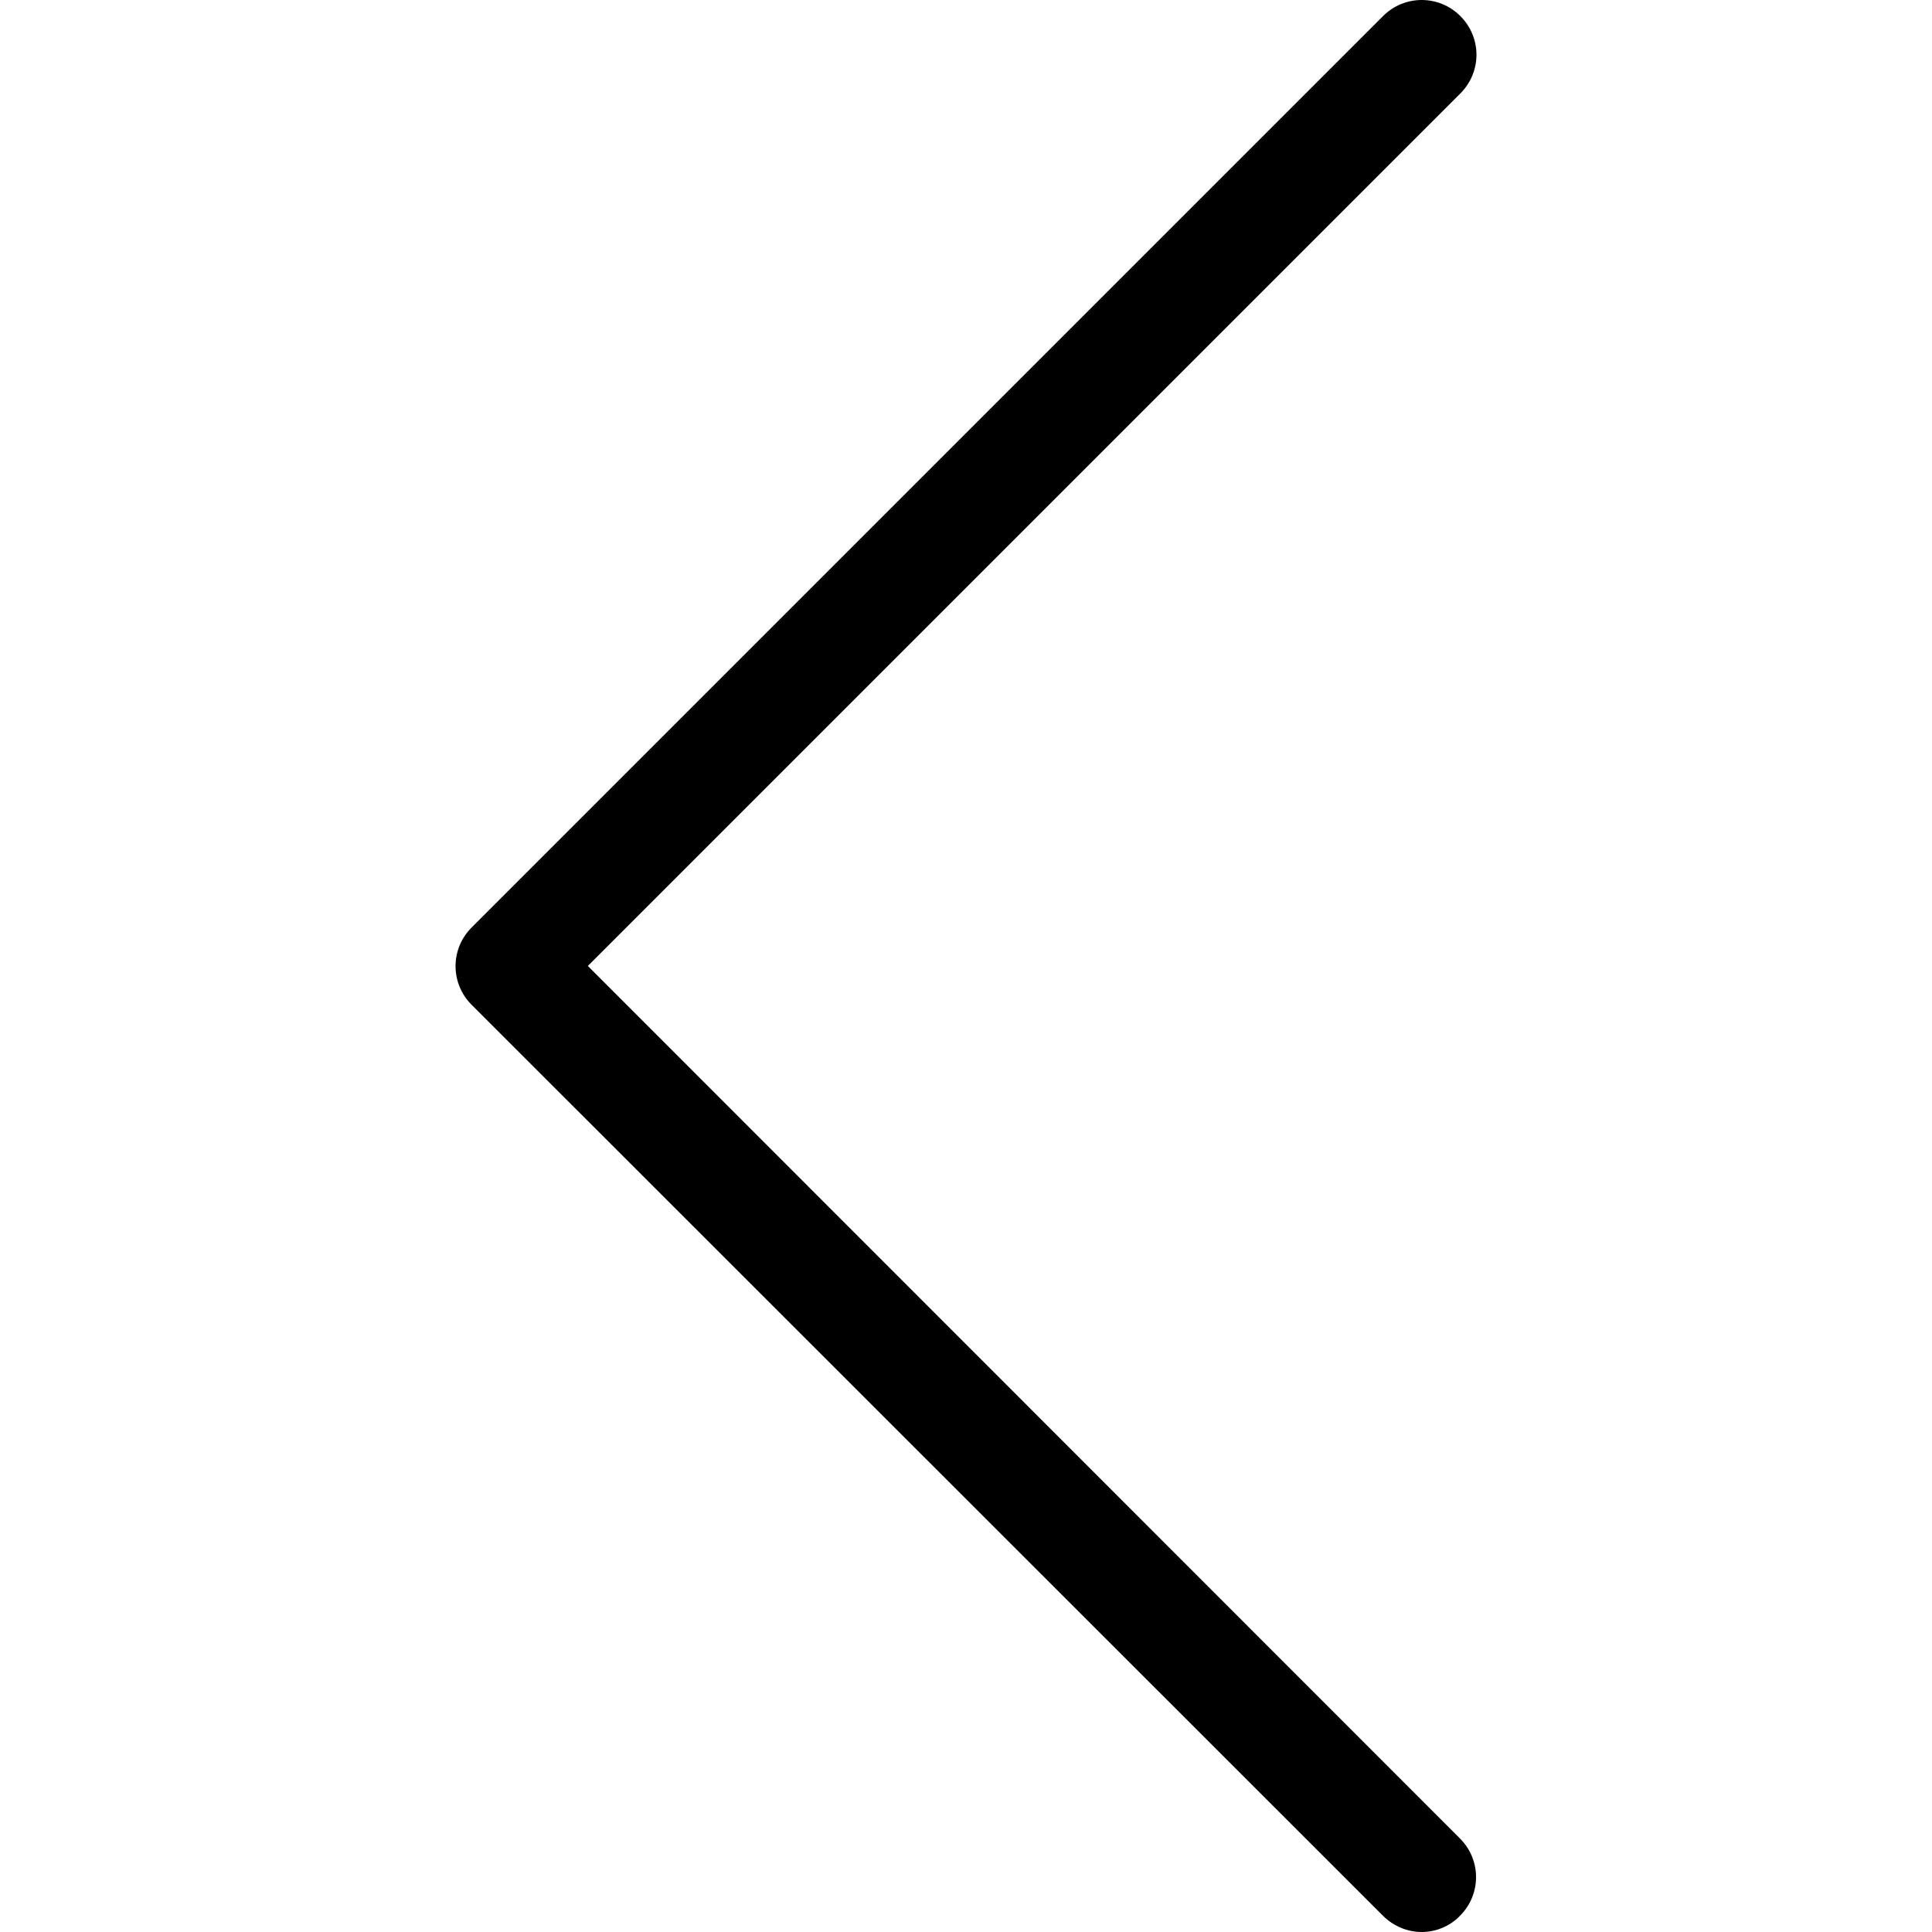
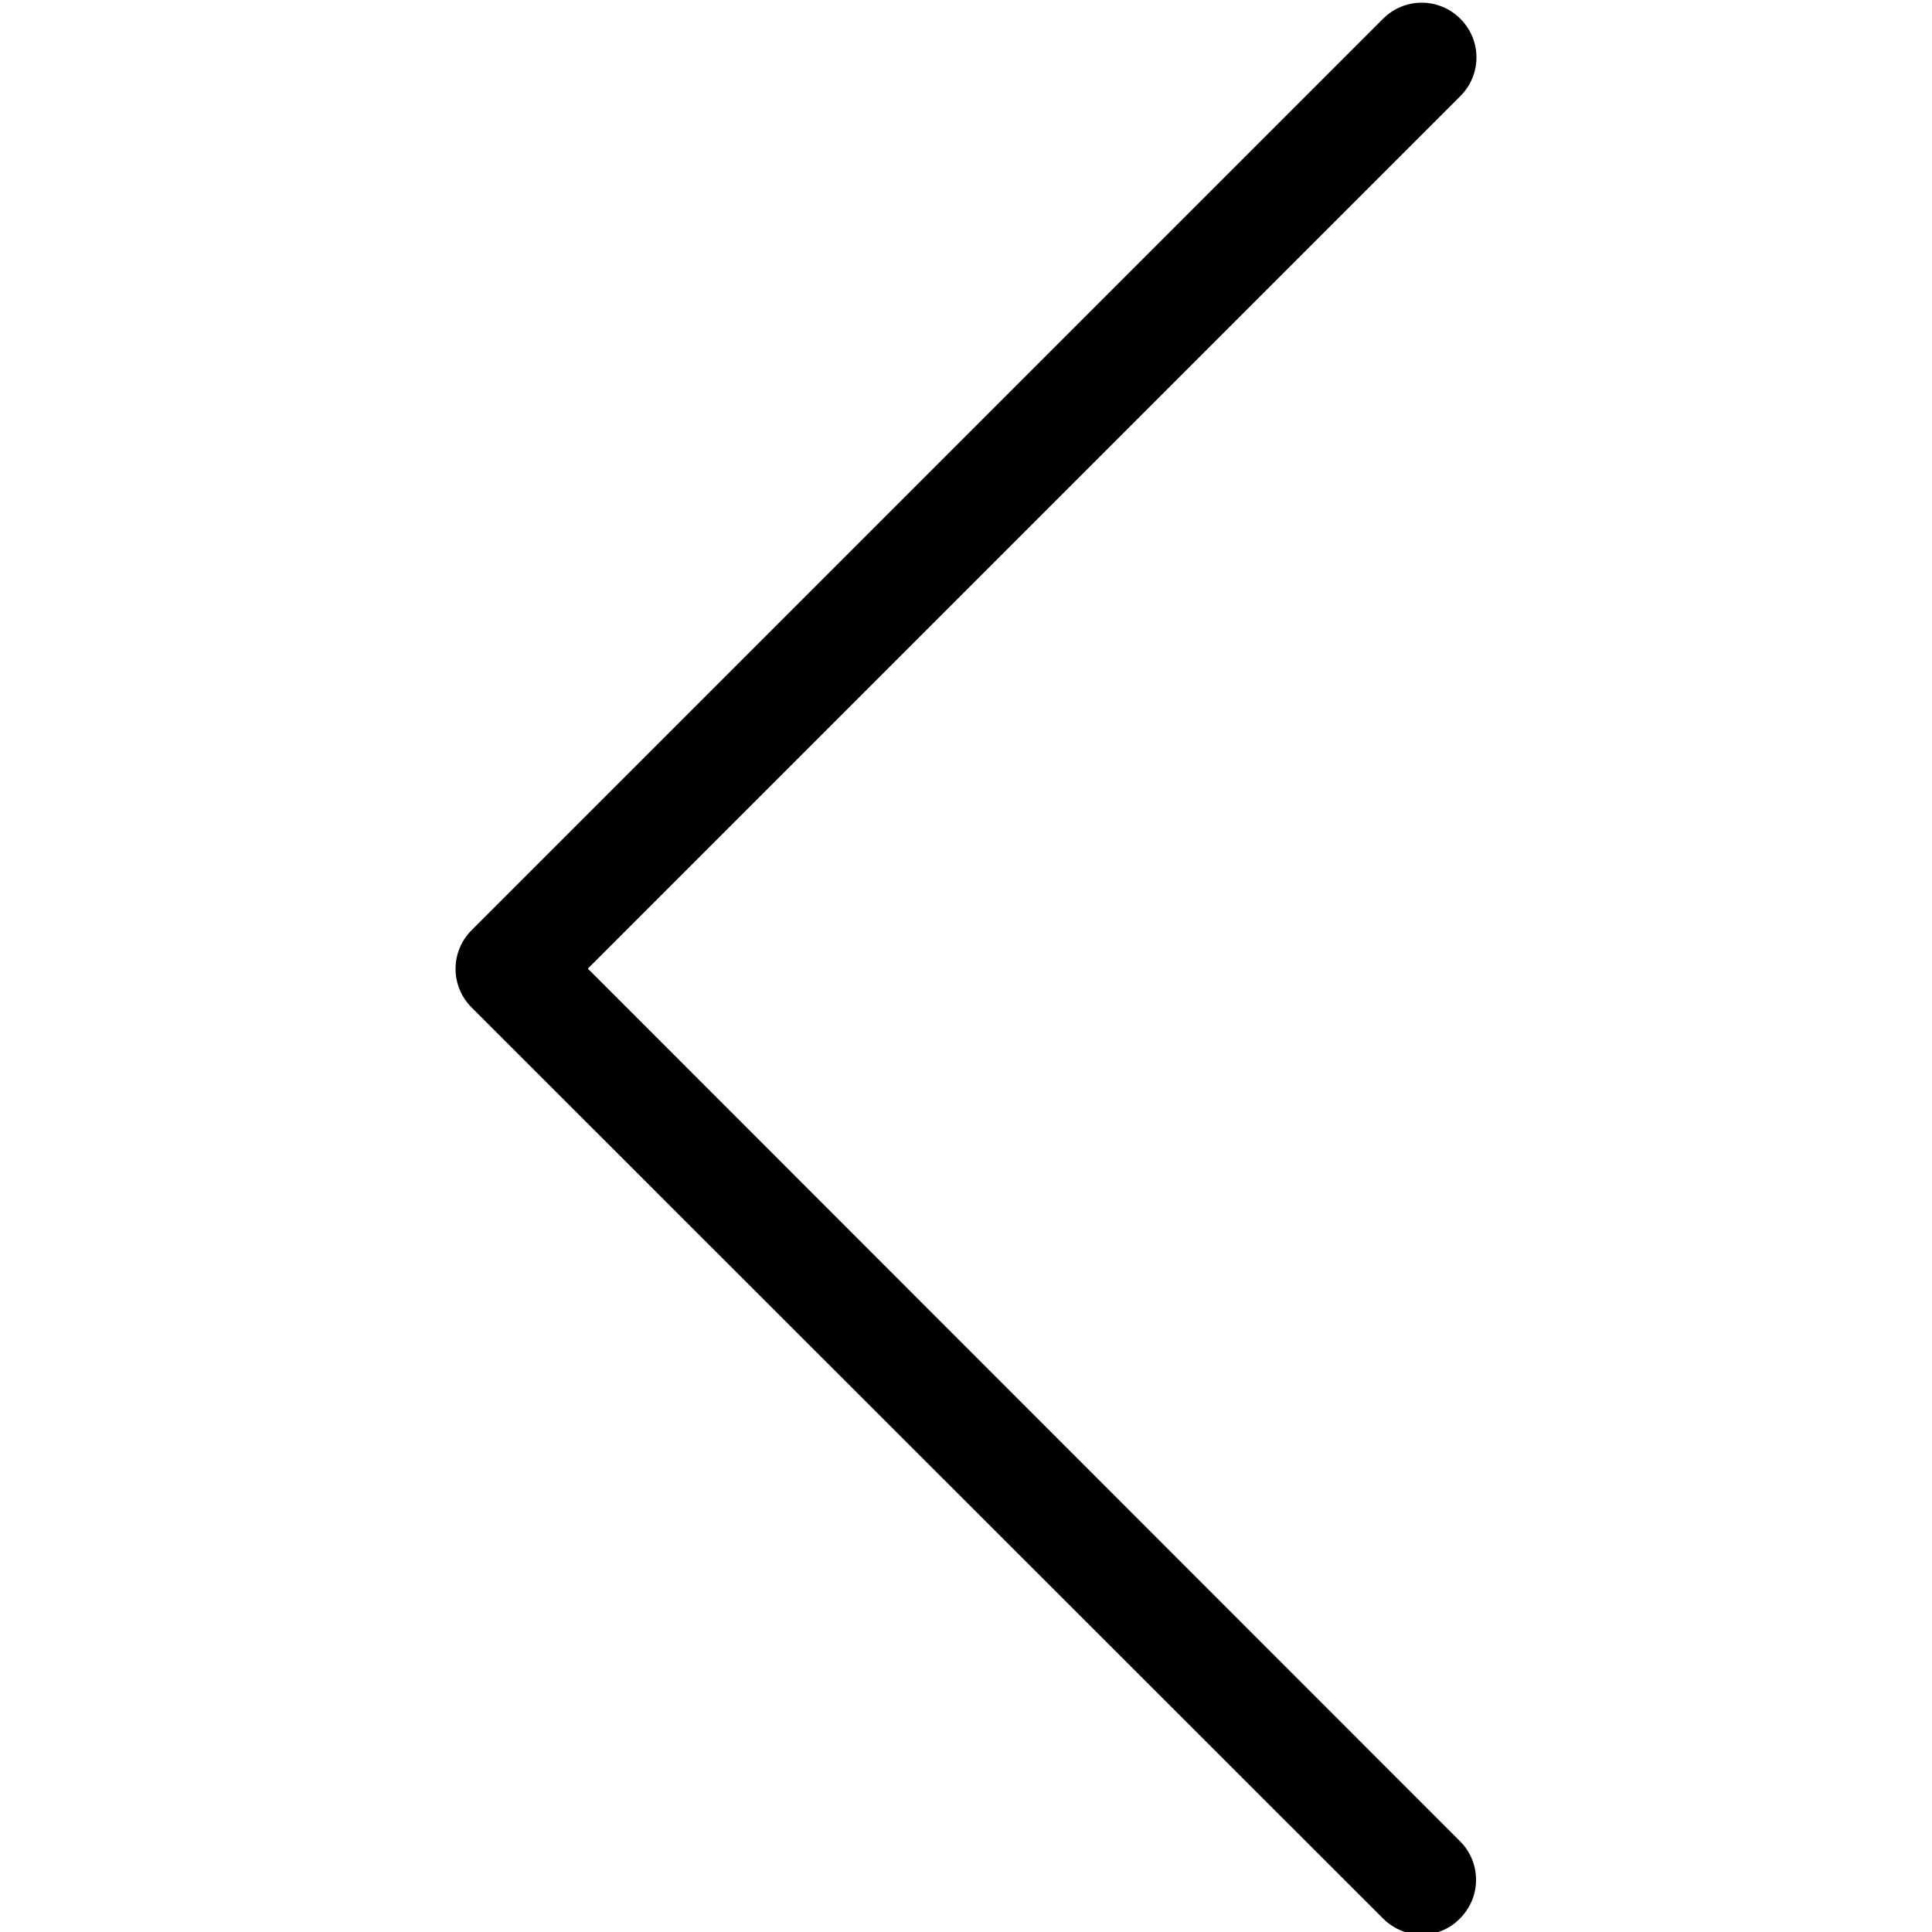
- <svg xmlns="http://www.w3.org/2000/svg" version="1.1" id="Capa_1" x="0px" y="0px" viewBox="0 0 477.175 477.175" style="enable-background:new 0 0 477.175 477.175;" xml:space="preserve">
-   <g>
+ <svg xmlns="http://www.w3.org/2000/svg" id="Capa_1" style="enable-background:new 0 0 477.175 477.175;" x="0px" y="0px" viewBox="0 0 477.175 477.175">
+   <g transform="matrix(1, 0, 0, 1, -0.000481, 0.662521)">
    <path d="M145.188,238.575l215.5-215.5c5.3-5.3,5.3-13.8,0-19.1s-13.8-5.3-19.1,0l-225.1,225.1c-5.3,5.3-5.3,13.8,0,19.1l225.1,225   c2.6,2.6,6.1,4,9.5,4s6.9-1.3,9.5-4c5.3-5.3,5.3-13.8,0-19.1L145.188,238.575z" />
  </g>
-   <g>
- </g>
-   <g>
- </g>
-   <g>
- </g>
-   <g>
- </g>
-   <g>
- </g>
-   <g>
- </g>
-   <g>
- </g>
-   <g>
- </g>
-   <g>
- </g>
-   <g>
- </g>
-   <g>
- </g>
-   <g>
- </g>
-   <g>
- </g>
-   <g>
- </g>
-   <g>
- </g>
+   <g />
+   <g />
+   <g />
+   <g />
+   <g />
+   <g />
+   <g />
+   <g />
+   <g />
+   <g />
+   <g />
+   <g />
+   <g />
+   <g />
+   <g />
</svg>
